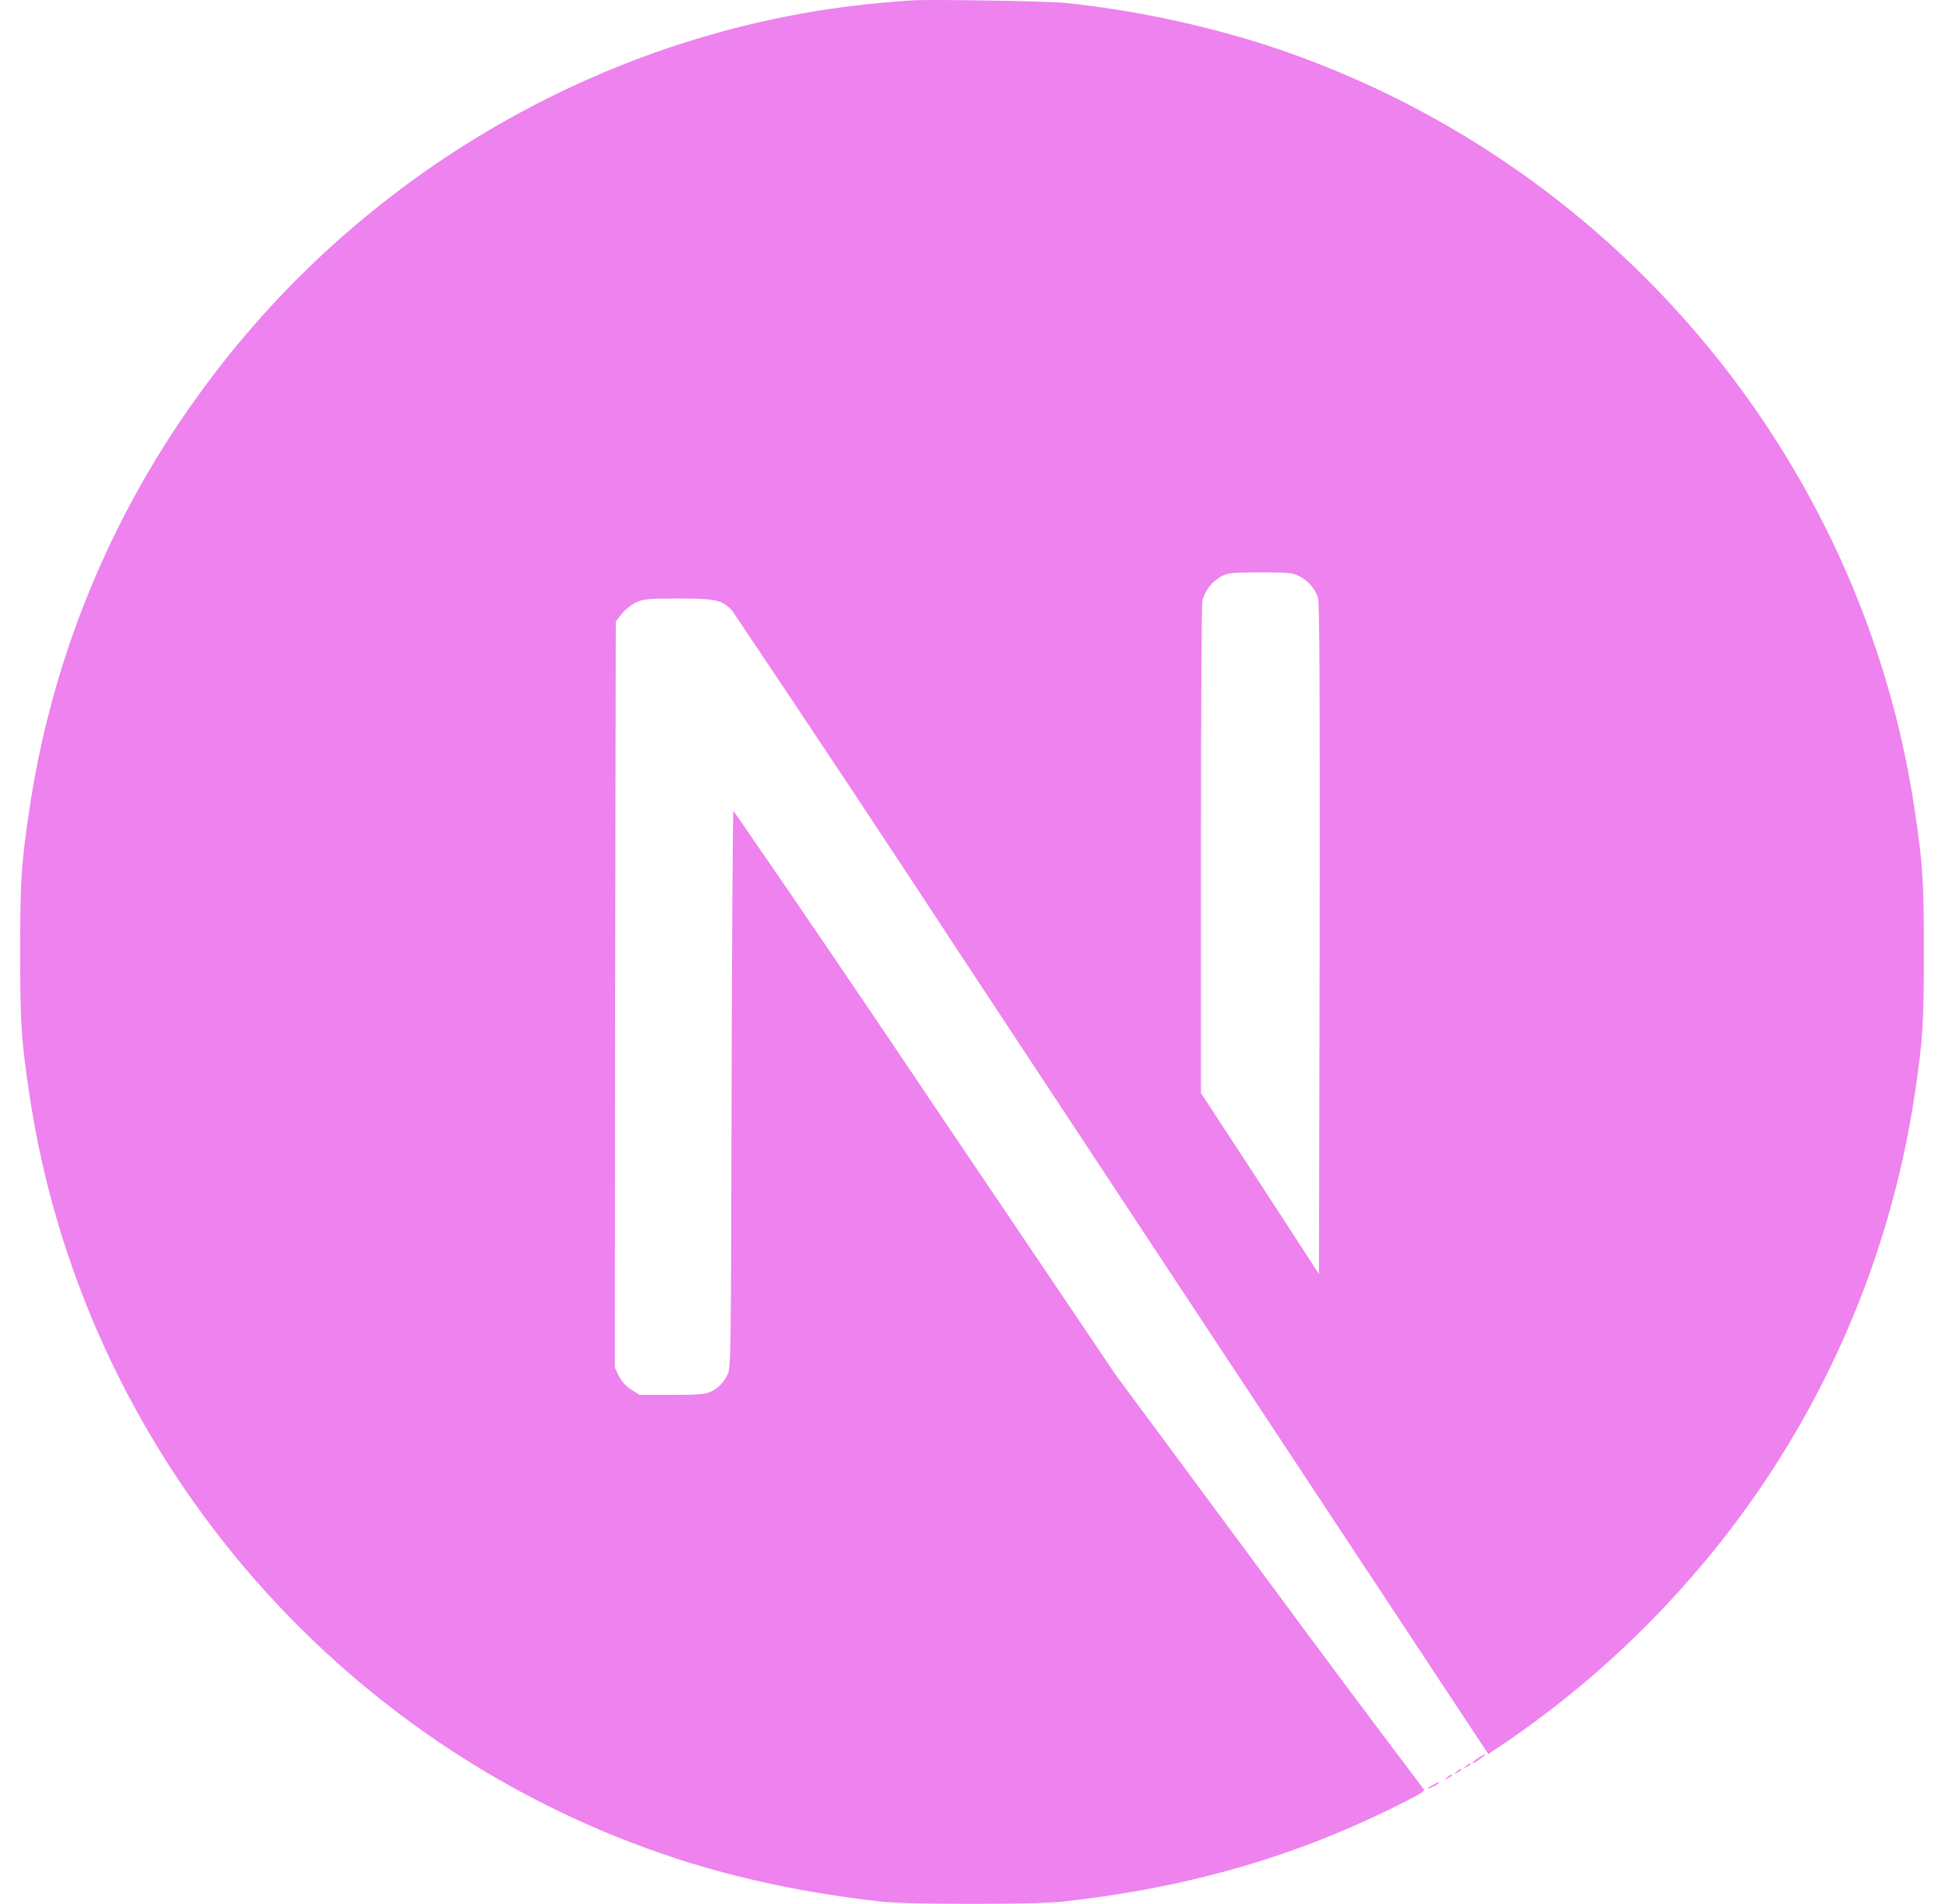
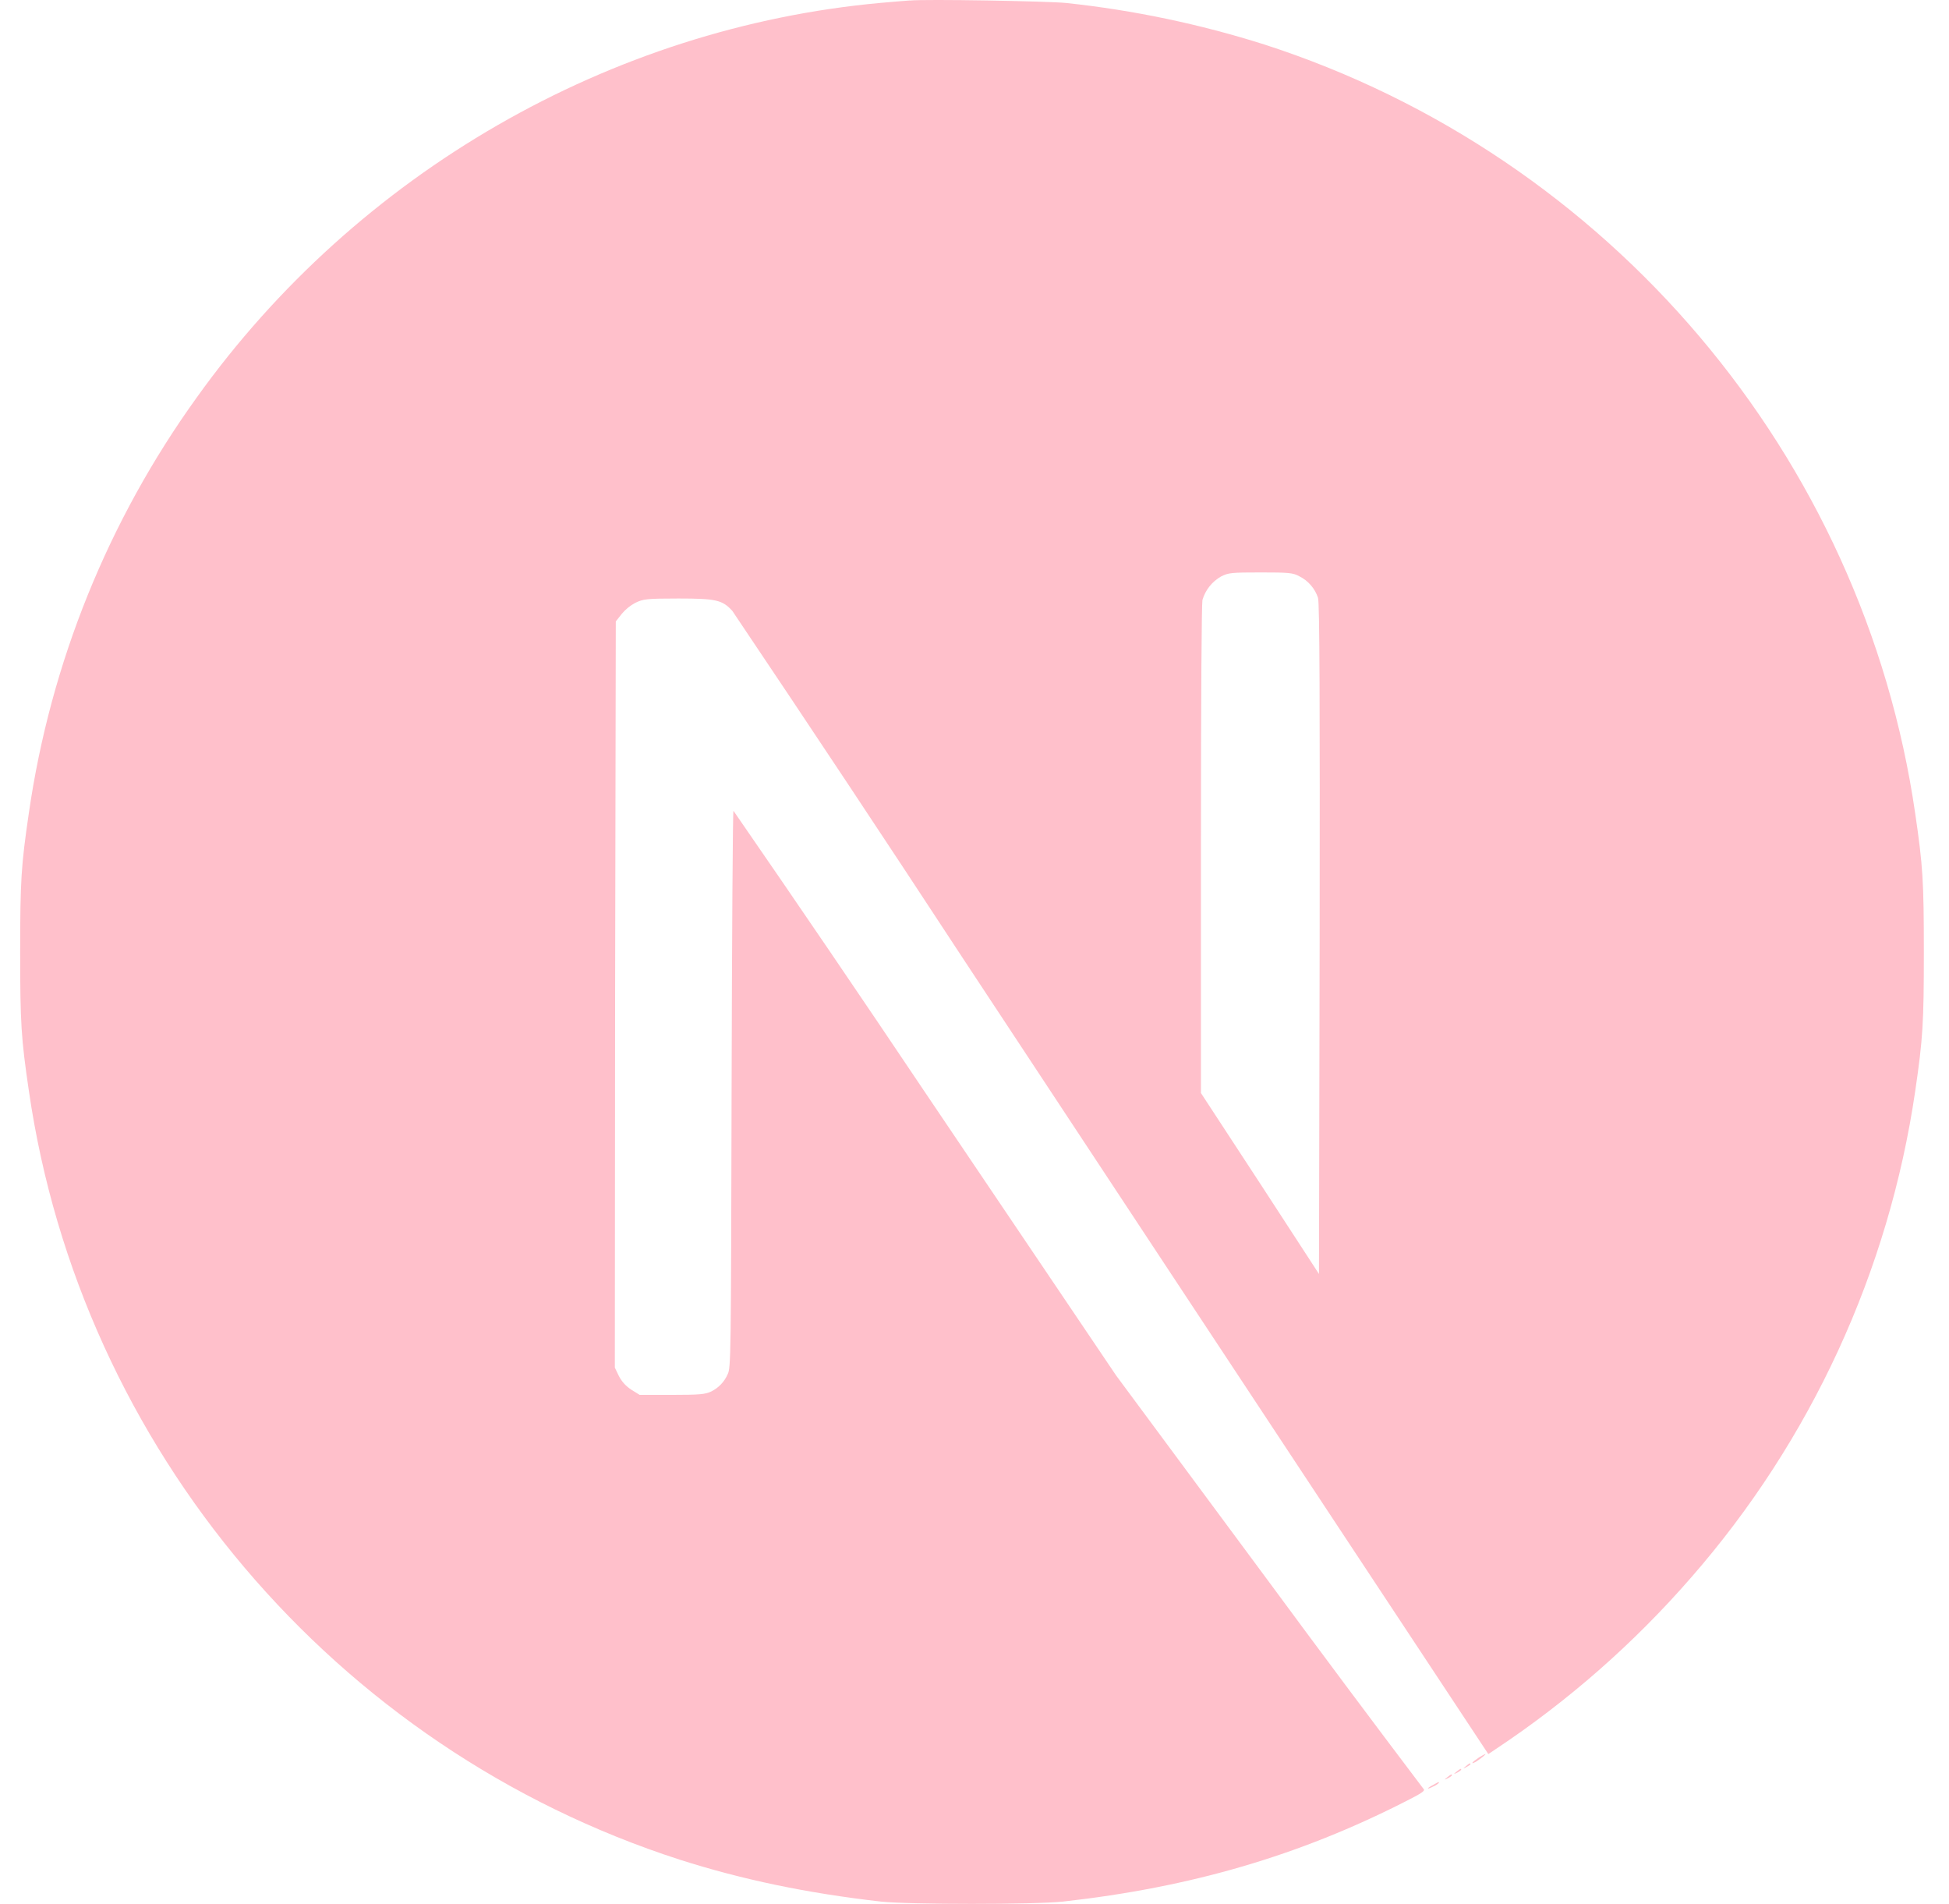
- <svg xmlns="http://www.w3.org/2000/svg" width="100" viewBox="0 0 43 42" fill="violet">
+ <svg xmlns="http://www.w3.org/2000/svg" width="100" viewBox="0 0 43 42" fill="pink">
  <path d="M31.615 39.378C31.459 39.46 31.472 39.486 31.622 39.41C31.668 39.392 31.71 39.364 31.746 39.33C31.746 39.303 31.746 39.303 31.615 39.378ZM31.93 39.207C31.855 39.269 31.855 39.269 31.944 39.228C31.977 39.212 32.008 39.192 32.034 39.166C32.034 39.131 32.013 39.139 31.93 39.207ZM32.135 39.084C32.06 39.145 32.06 39.145 32.149 39.105C32.182 39.089 32.212 39.068 32.238 39.042C32.238 39.009 32.217 39.015 32.135 39.084ZM32.342 38.962C32.267 39.023 32.267 39.023 32.354 38.981C32.402 38.955 32.443 38.927 32.443 38.919C32.443 38.887 32.422 38.893 32.342 38.962ZM32.622 38.776C32.478 38.872 32.429 38.934 32.56 38.866C32.648 38.812 32.797 38.694 32.771 38.694C32.715 38.715 32.667 38.75 32.62 38.776H32.622ZM20.07 0.01C19.975 0.016 19.687 0.042 19.435 0.063C13.466 0.604 7.882 3.817 4.342 8.767C2.386 11.482 1.114 14.628 0.636 17.94C0.466 19.095 0.445 19.436 0.445 21.002C0.445 22.567 0.466 22.903 0.636 24.058C1.779 31.947 7.391 38.57 14.998 41.025C16.367 41.462 17.801 41.764 19.435 41.949C20.07 42.017 22.817 42.017 23.453 41.949C26.277 41.634 28.662 40.937 31.022 39.733C31.384 39.55 31.452 39.501 31.404 39.46C30.252 37.938 29.111 36.409 27.979 34.873L24.623 30.341L20.42 24.113C19.021 22.028 17.609 19.952 16.182 17.886C16.167 17.886 16.149 20.654 16.141 24.03C16.127 29.943 16.127 30.183 16.052 30.32C15.98 30.485 15.851 30.618 15.69 30.697C15.56 30.758 15.443 30.771 14.822 30.771H14.112L13.927 30.656C13.811 30.581 13.717 30.478 13.654 30.355L13.565 30.17L13.571 21.939L13.586 13.709L13.716 13.544C13.799 13.444 13.901 13.36 14.016 13.299C14.188 13.216 14.256 13.203 14.966 13.203C15.8 13.203 15.938 13.236 16.157 13.476C17.86 16.009 19.548 18.552 21.221 21.105C23.95 25.242 27.675 30.887 29.506 33.656L32.836 38.695L32.999 38.586C34.6 37.523 36.05 36.249 37.311 34.8C39.956 31.772 41.673 28.045 42.255 24.067C42.424 22.912 42.445 22.569 42.445 21.005C42.445 19.439 42.424 19.104 42.255 17.949C41.112 10.06 35.5 3.437 27.893 0.981C26.471 0.531 25.008 0.224 23.525 0.066C23.127 0.025 20.413 -0.023 20.072 0.012L20.07 0.01ZM28.663 12.711C28.761 12.759 28.848 12.826 28.919 12.908C28.991 12.99 29.045 13.085 29.079 13.189C29.115 13.299 29.121 15.582 29.115 20.723L29.1 28.104L27.802 26.109L26.496 24.113V18.754C26.496 15.28 26.511 13.332 26.529 13.236C26.593 13.016 26.741 12.83 26.94 12.717C27.103 12.635 27.166 12.628 27.815 12.628C28.423 12.628 28.527 12.635 28.663 12.711Z" fill="voilet" />
  <defs>
    <linearGradient id="paint0_linear_12_583" x1="21.445" y1="0" x2="21.445" y2="42" gradientUnits="userSpaceOnUse">
-       <stop stop-color="violet" />
+       <stop stop-color="pink" />
      <stop offset="1" stop-color="white" stop-opacity="0.18" />
    </linearGradient>
  </defs>
</svg>
